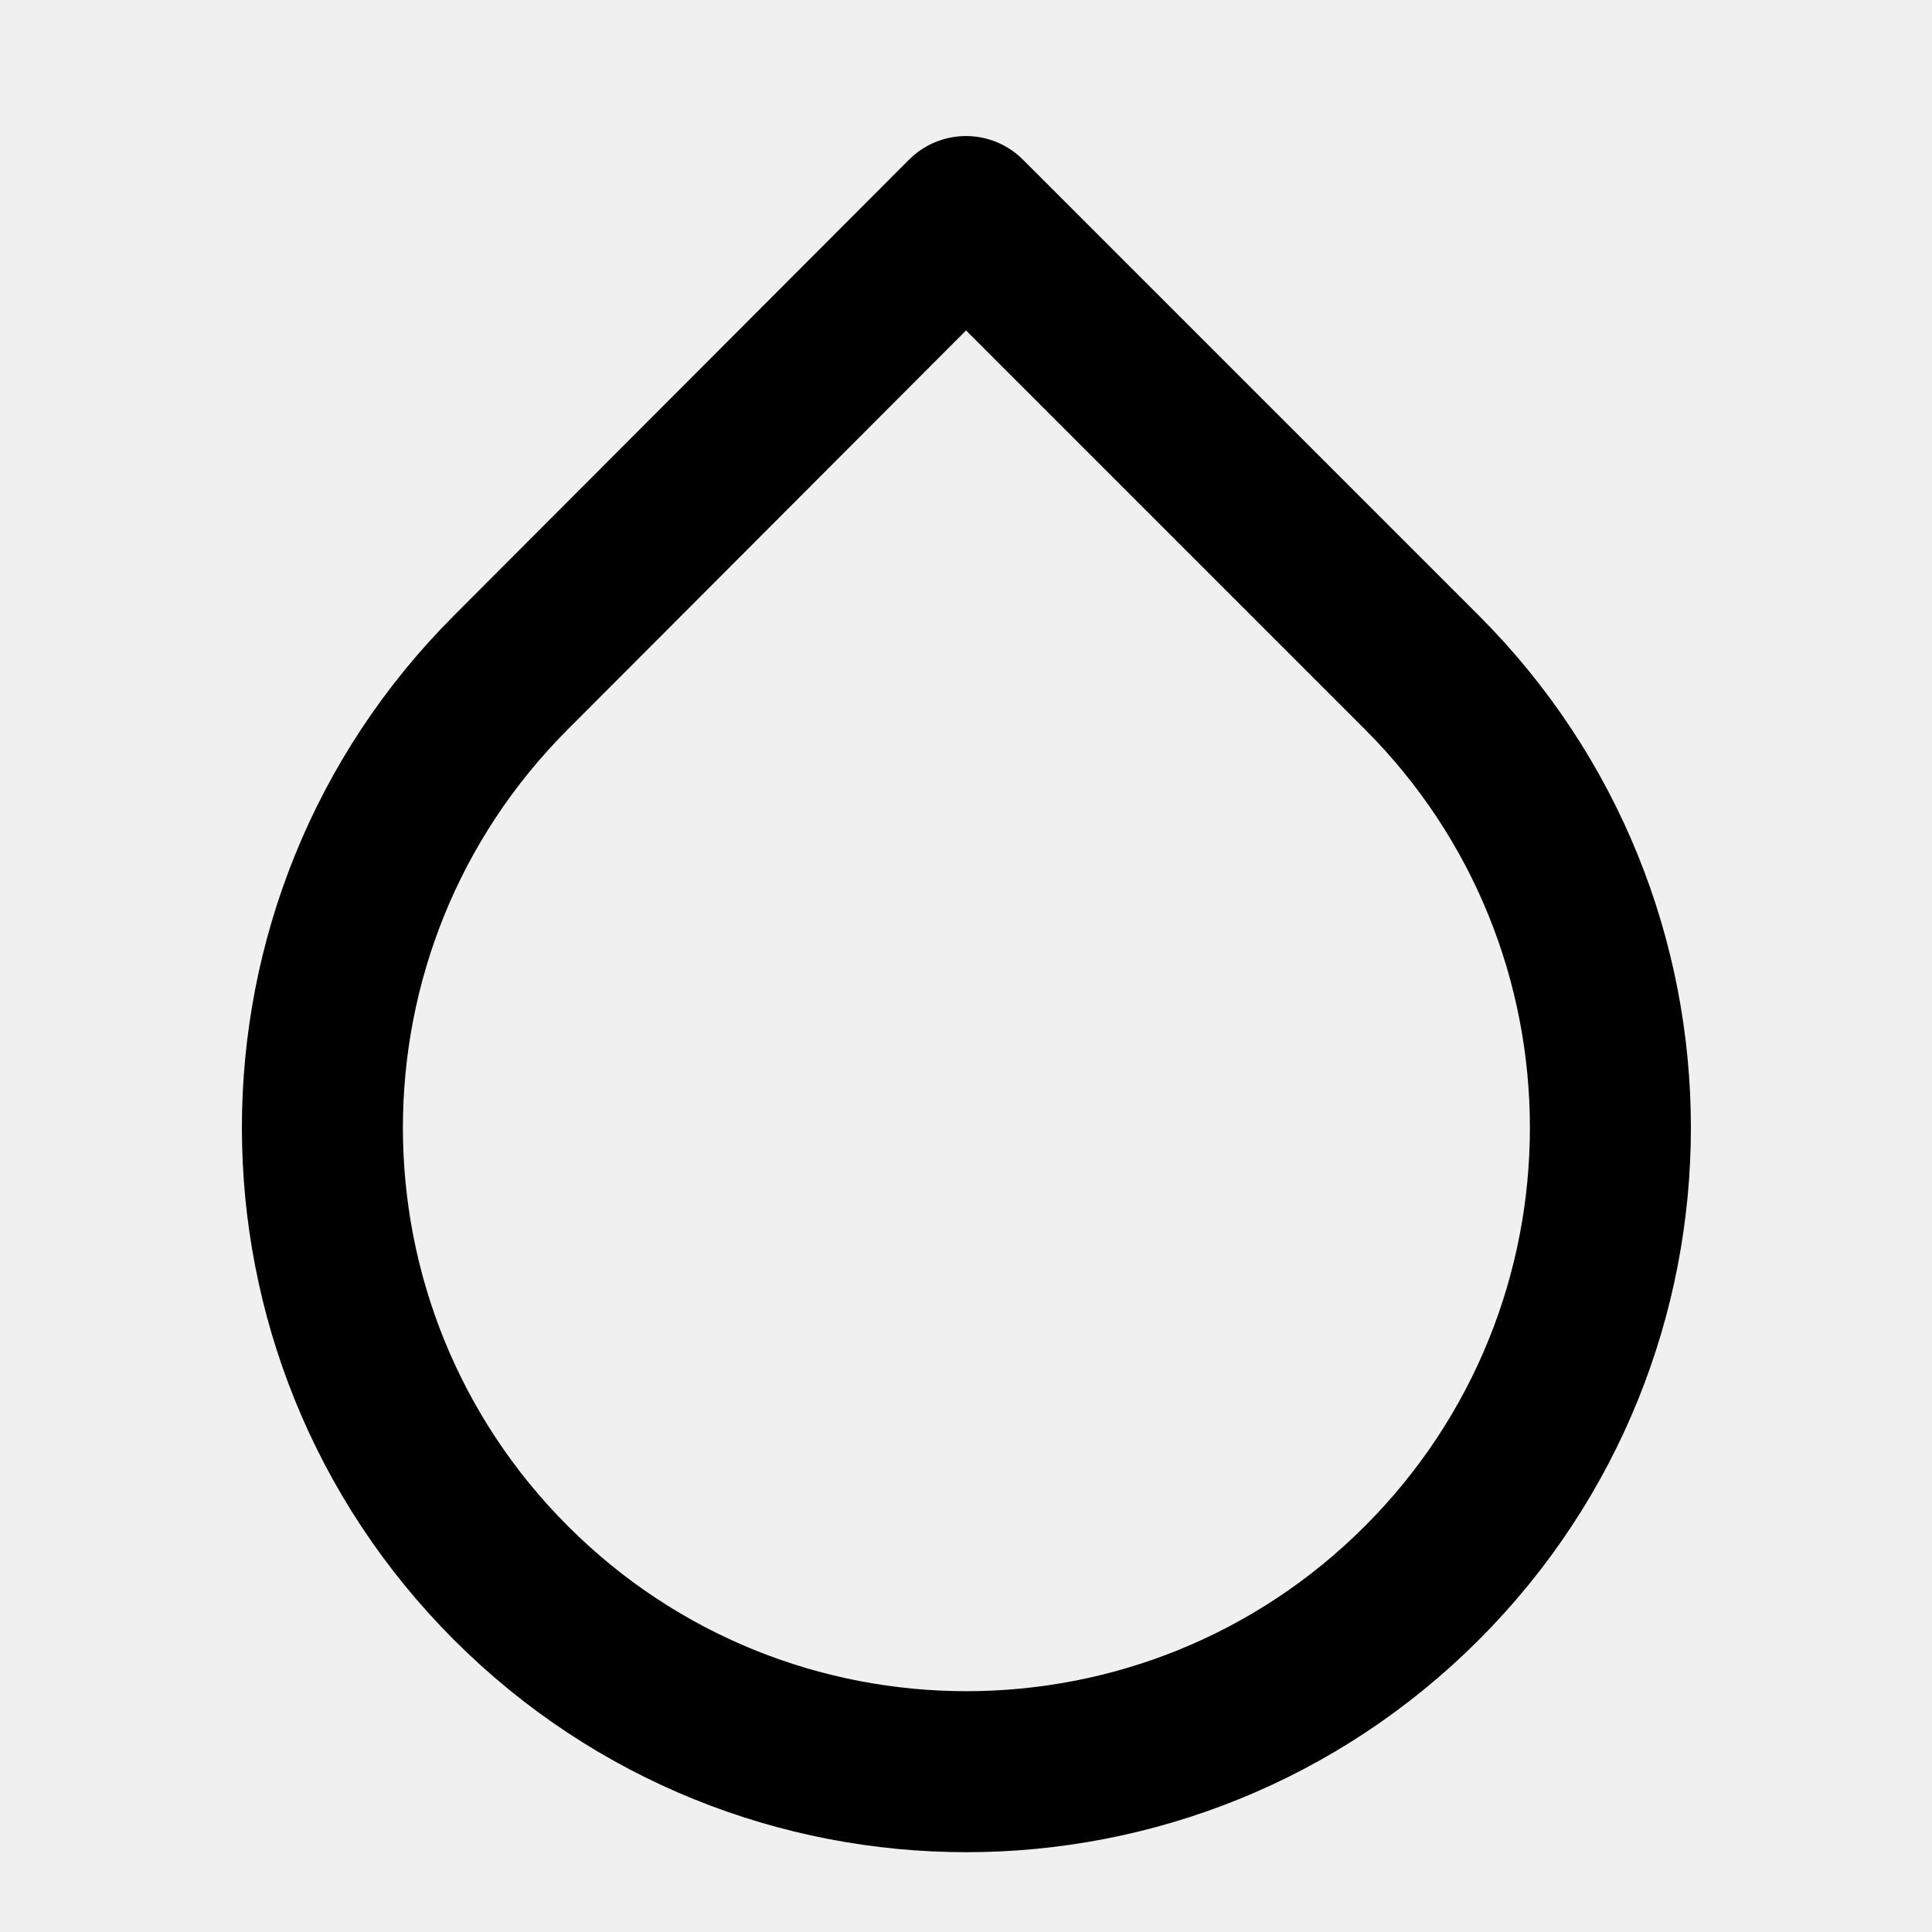
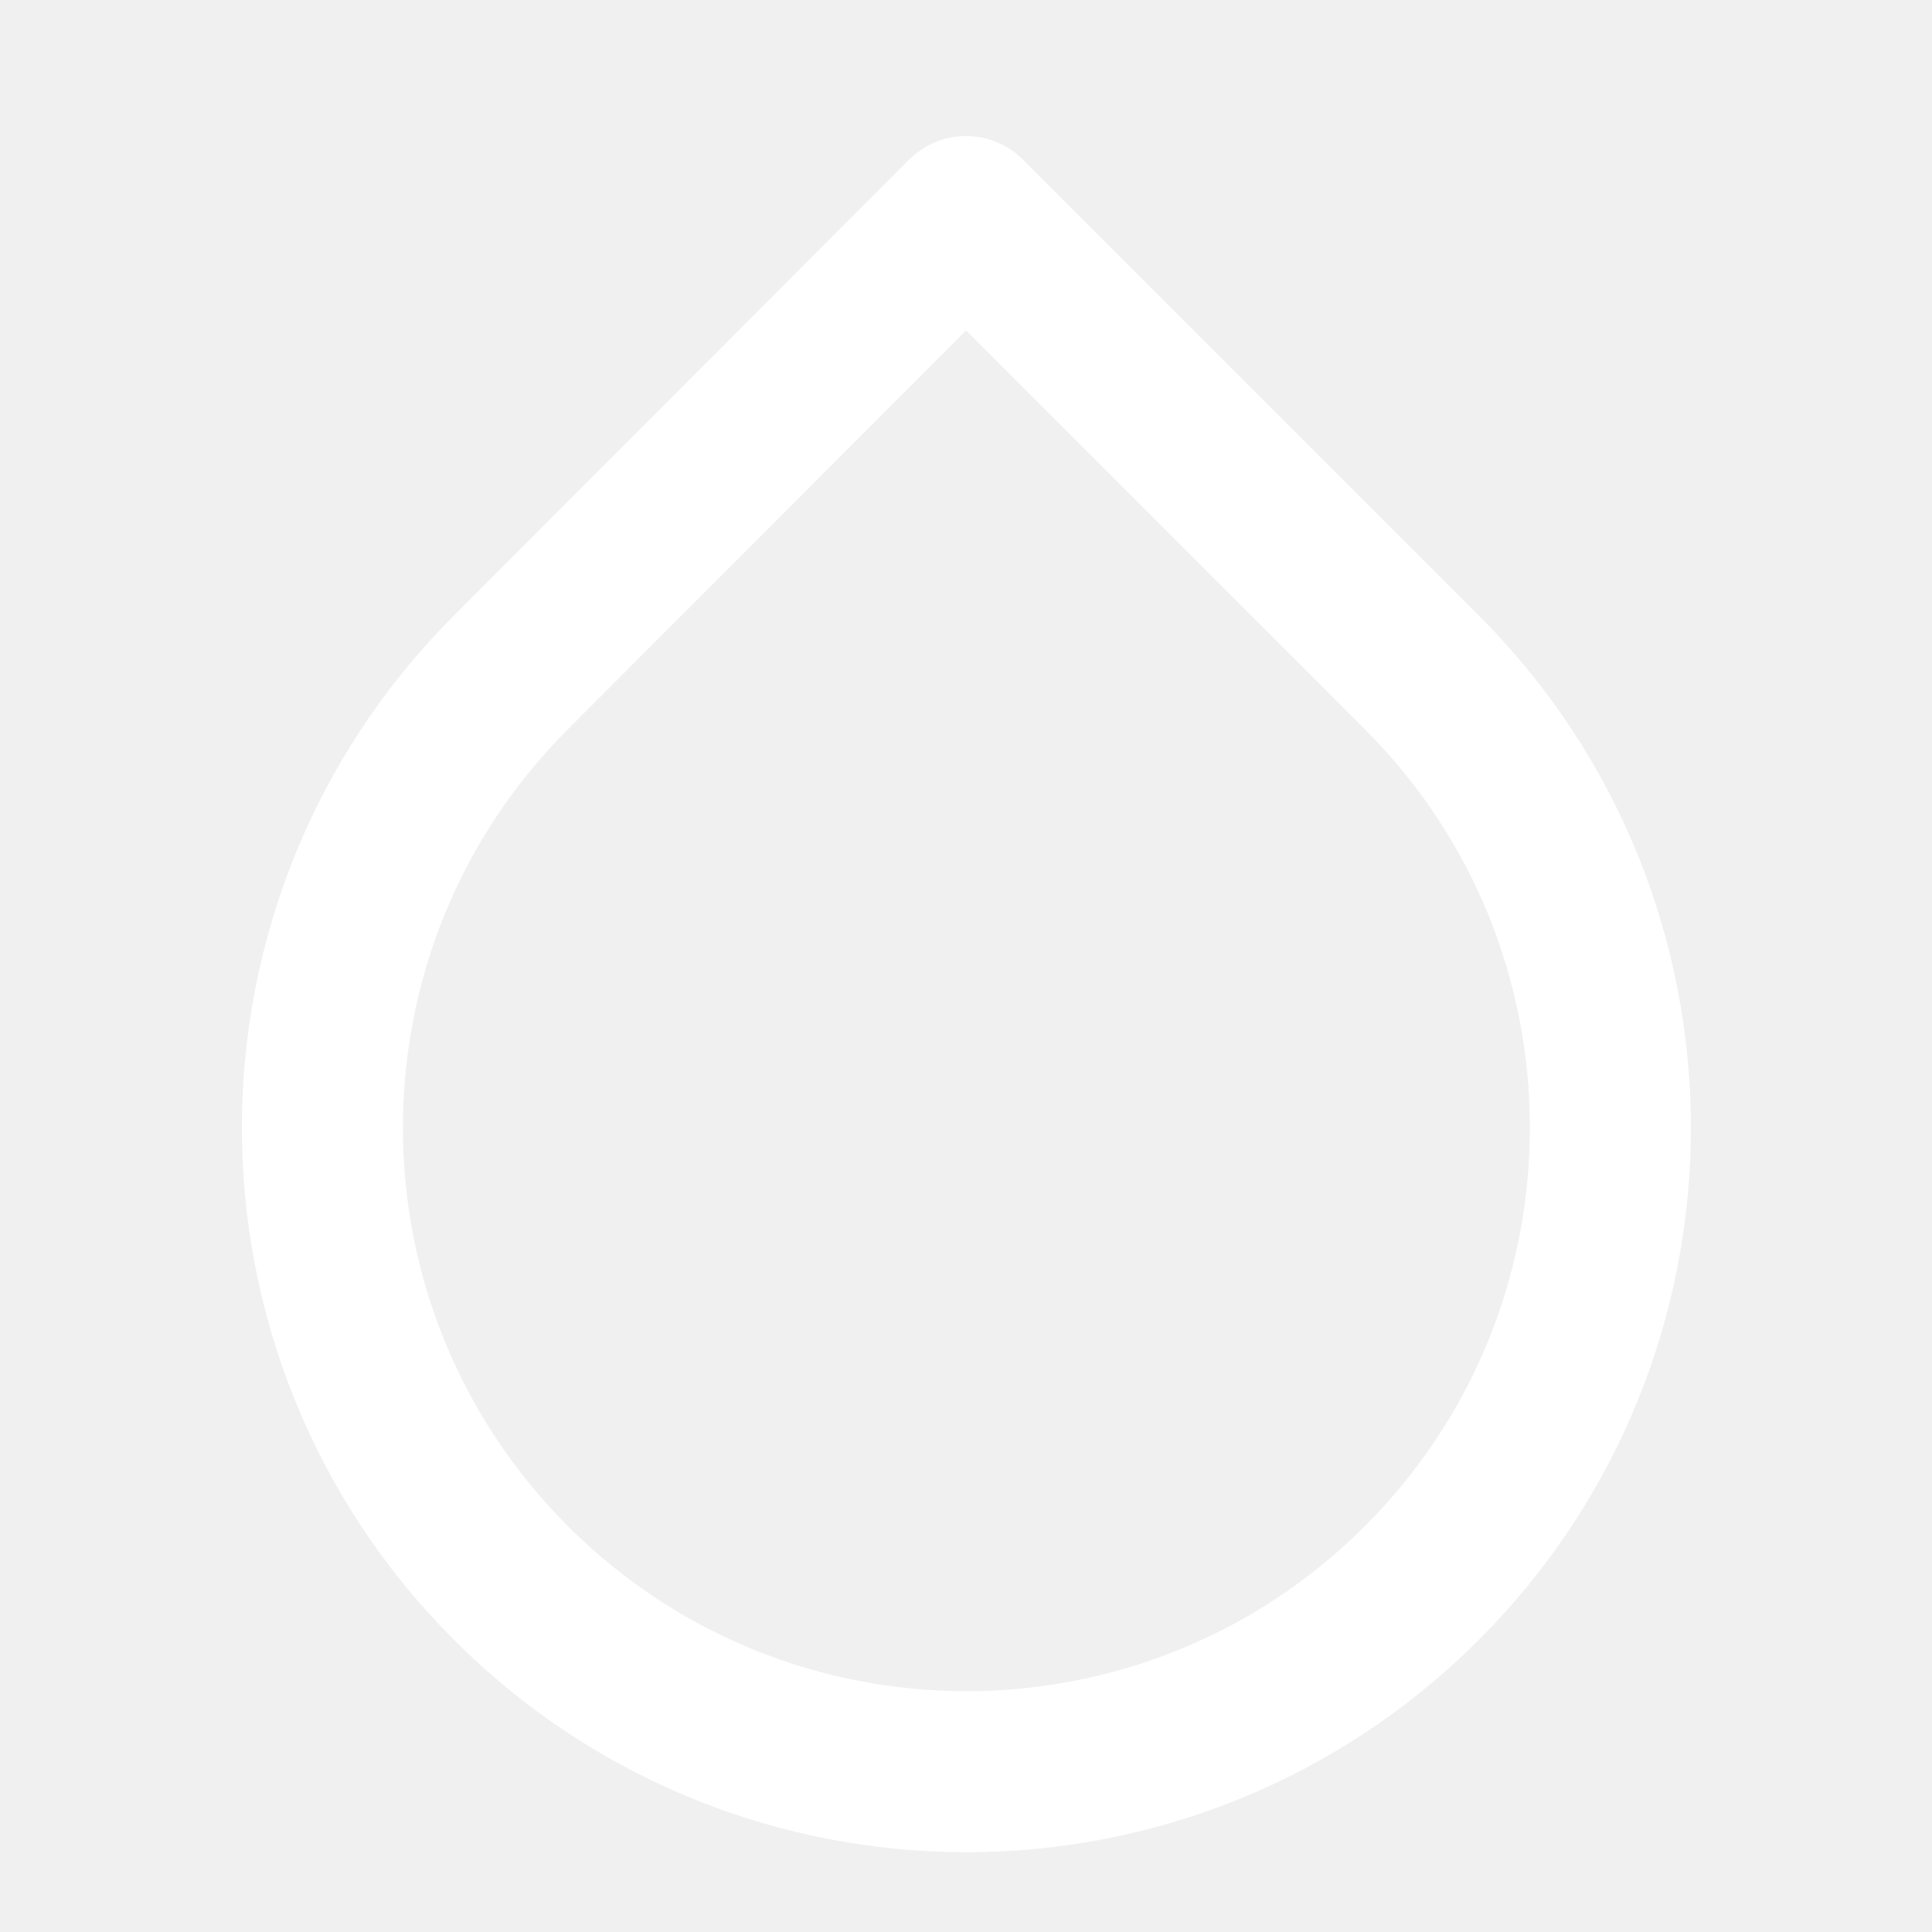
- <svg xmlns="http://www.w3.org/2000/svg" width="24" height="24" viewBox="0 0 24 24" fill="none" stroke="currentColor" stroke-width="2" stroke-linecap="round" stroke-linejoin="round" class="feather feather-droplet">
+ <svg xmlns="http://www.w3.org/2000/svg" width="24" height="24" viewBox="0 0 24 24" fill="none" stroke="#fff" stroke-width="2" stroke-linecap="round" stroke-linejoin="round" class="feather feather-droplet">
  <path d="M12 2.69l5.66 5.66a8 8 0 1 1-11.31 0z" />
</svg>
